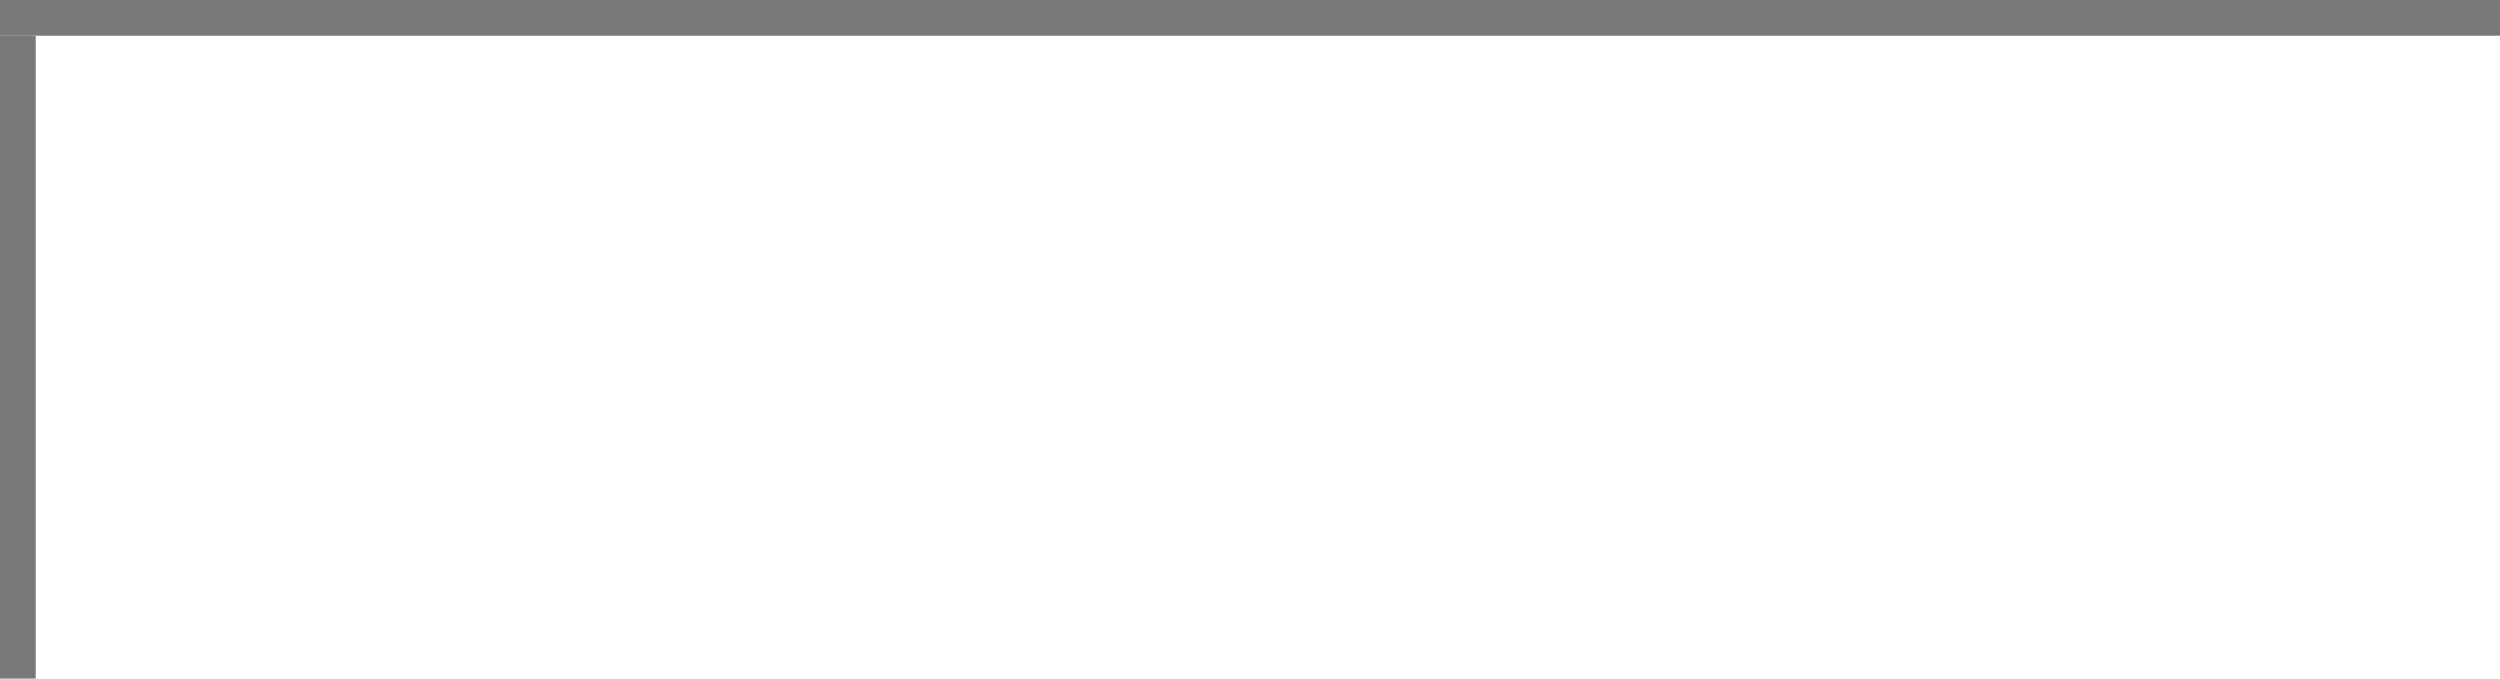
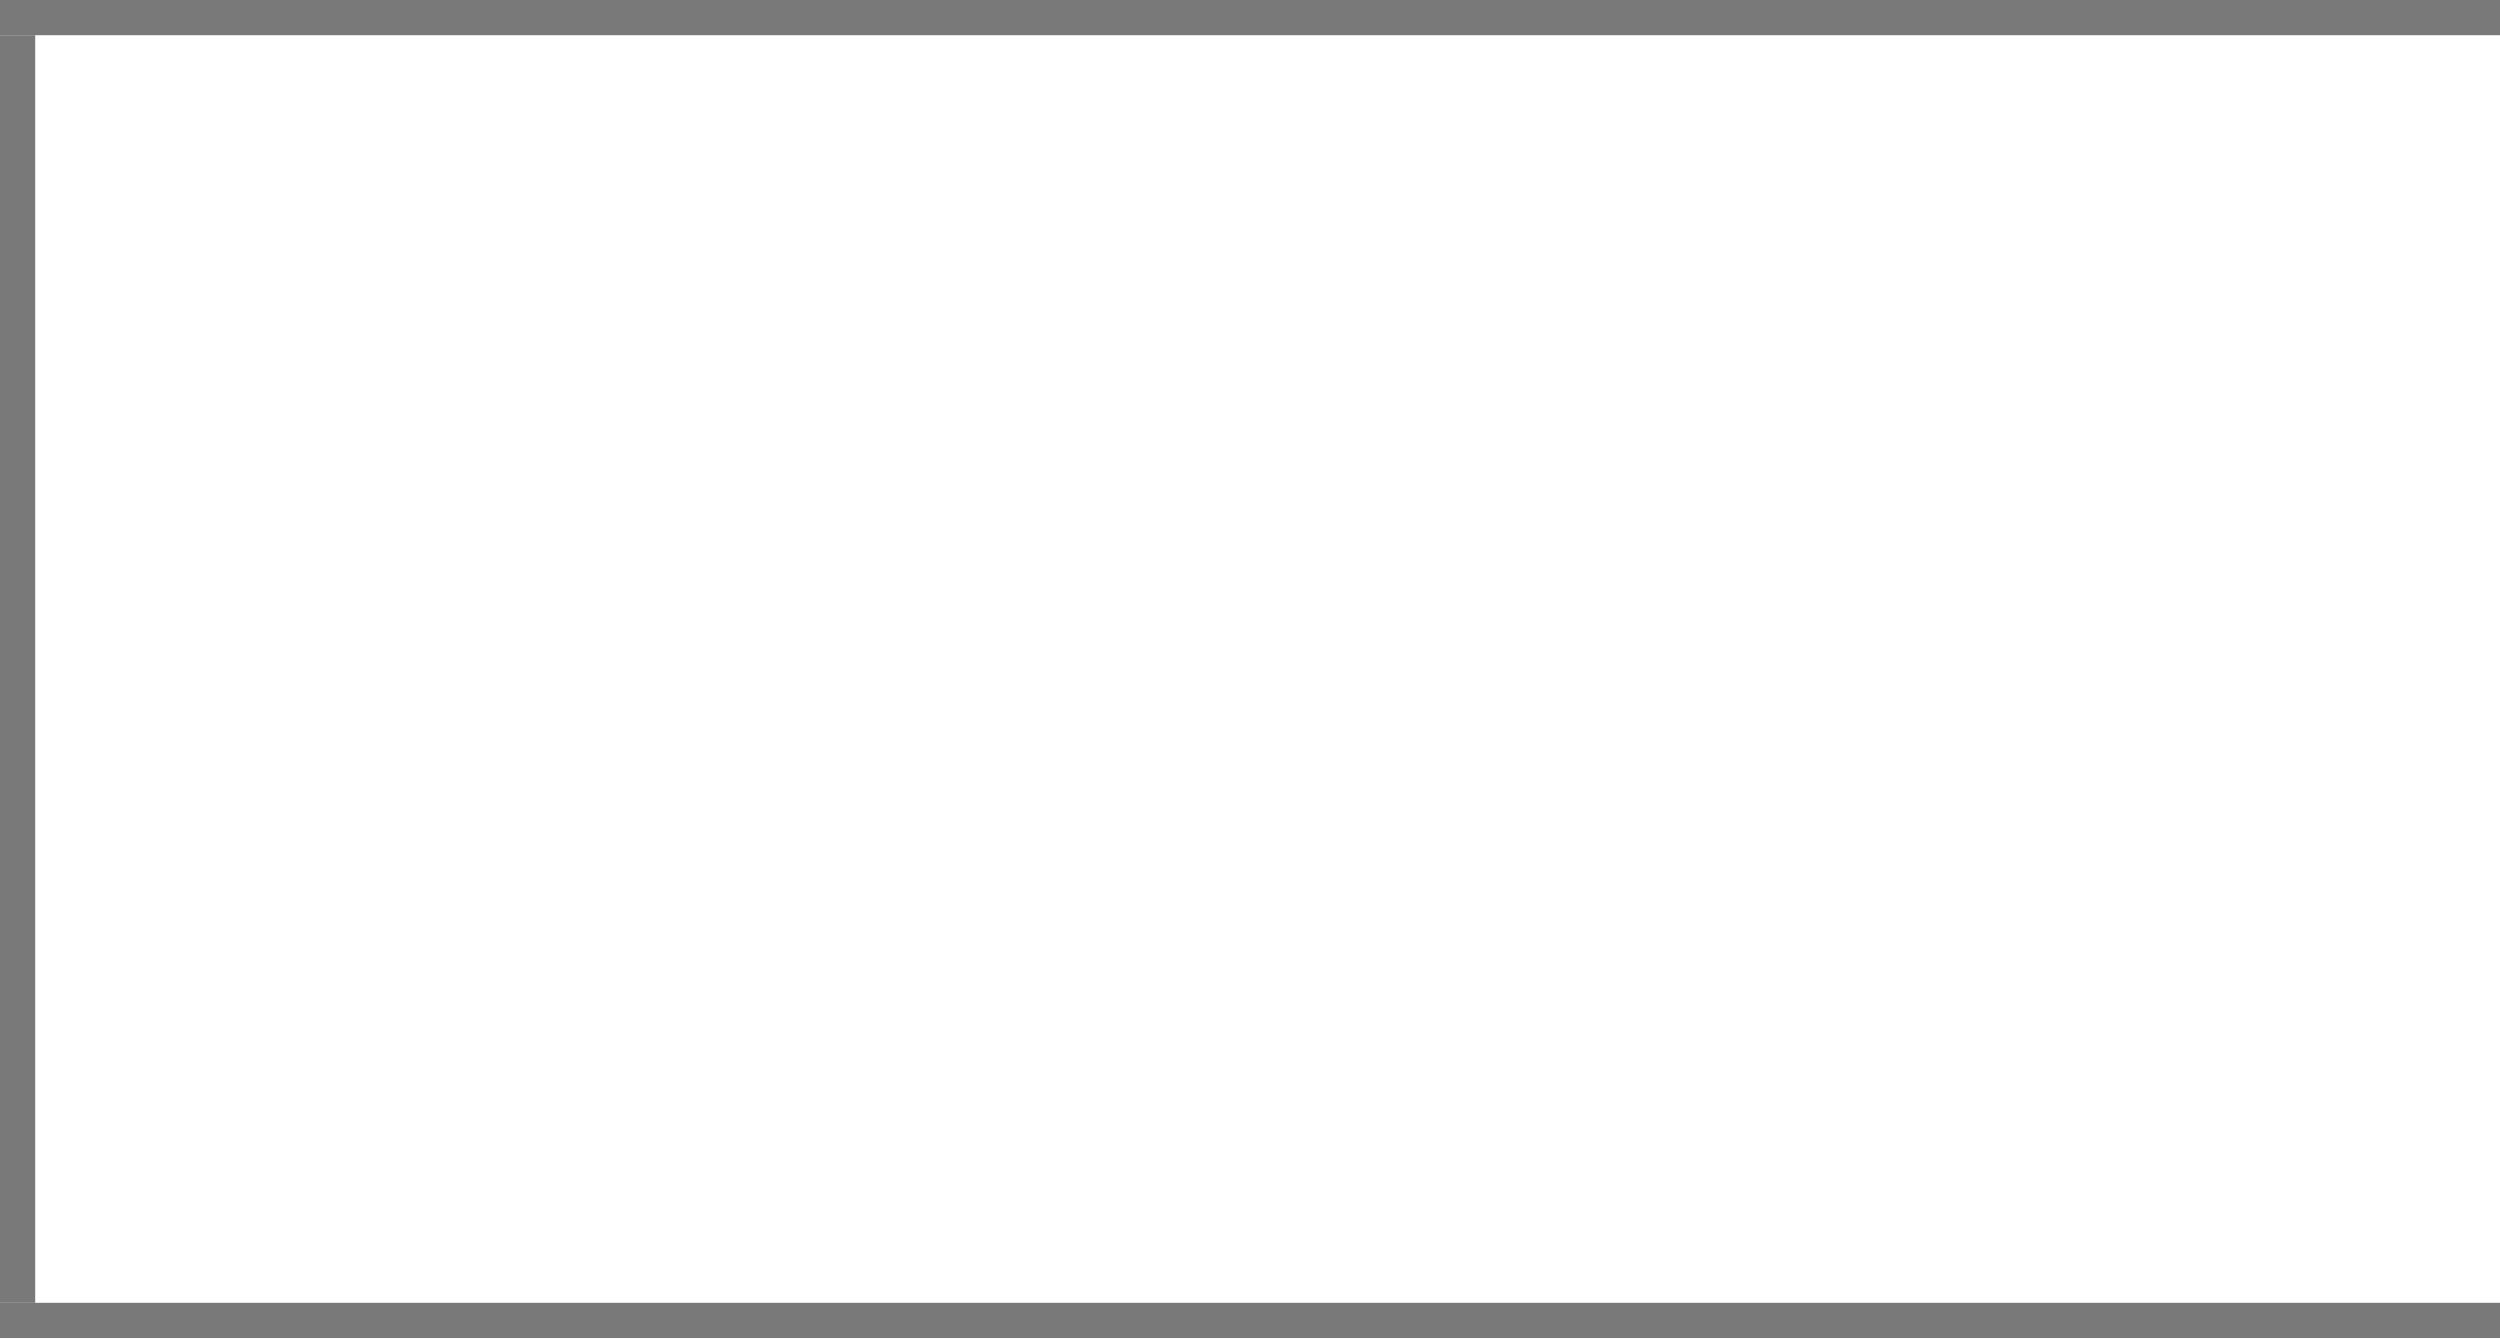
- <svg xmlns="http://www.w3.org/2000/svg" version="1.1" width="70px" height="19px" viewBox="1182 0 70 19">
-   <path d="M 1 1  L 70 1  L 70 19  L 1 19  L 1 1  Z " fill-rule="nonzero" fill="rgba(255, 255, 255, 1)" stroke="none" transform="matrix(1 0 0 1 1182 0 )" class="fill" />
-   <path d="M 0.5 1  L 0.5 19  " stroke-width="1" stroke-dasharray="0" stroke="rgba(121, 121, 121, 1)" fill="none" transform="matrix(1 0 0 1 1182 0 )" class="stroke" />
-   <path d="M 0 0.5  L 70 0.5  " stroke-width="1" stroke-dasharray="0" stroke="rgba(121, 121, 121, 1)" fill="none" transform="matrix(1 0 0 1 1182 0 )" class="stroke" />
+ <svg xmlns="http://www.w3.org/2000/svg" version="1.1" width="71px" height="38px" viewBox="1009 19 71 38">
+   <path d="M 1 1  L 71 1  L 71 37  L 1 37  L 1 1  Z " fill-rule="nonzero" fill="rgba(255, 255, 255, 1)" stroke="none" transform="matrix(1 0 0 1 1009 19 )" class="fill" />
+   <path d="M 0.5 1  L 0.5 37  " stroke-width="1" stroke-dasharray="0" stroke="rgba(121, 121, 121, 1)" fill="none" transform="matrix(1 0 0 1 1009 19 )" class="stroke" />
+   <path d="M 0 0.5  L 71 0.5  " stroke-width="1" stroke-dasharray="0" stroke="rgba(121, 121, 121, 1)" fill="none" transform="matrix(1 0 0 1 1009 19 )" class="stroke" />
+   <path d="M 0 37.5  L 71 37.5  " stroke-width="1" stroke-dasharray="0" stroke="rgba(121, 121, 121, 1)" fill="none" transform="matrix(1 0 0 1 1009 19 )" class="stroke" />
</svg>
